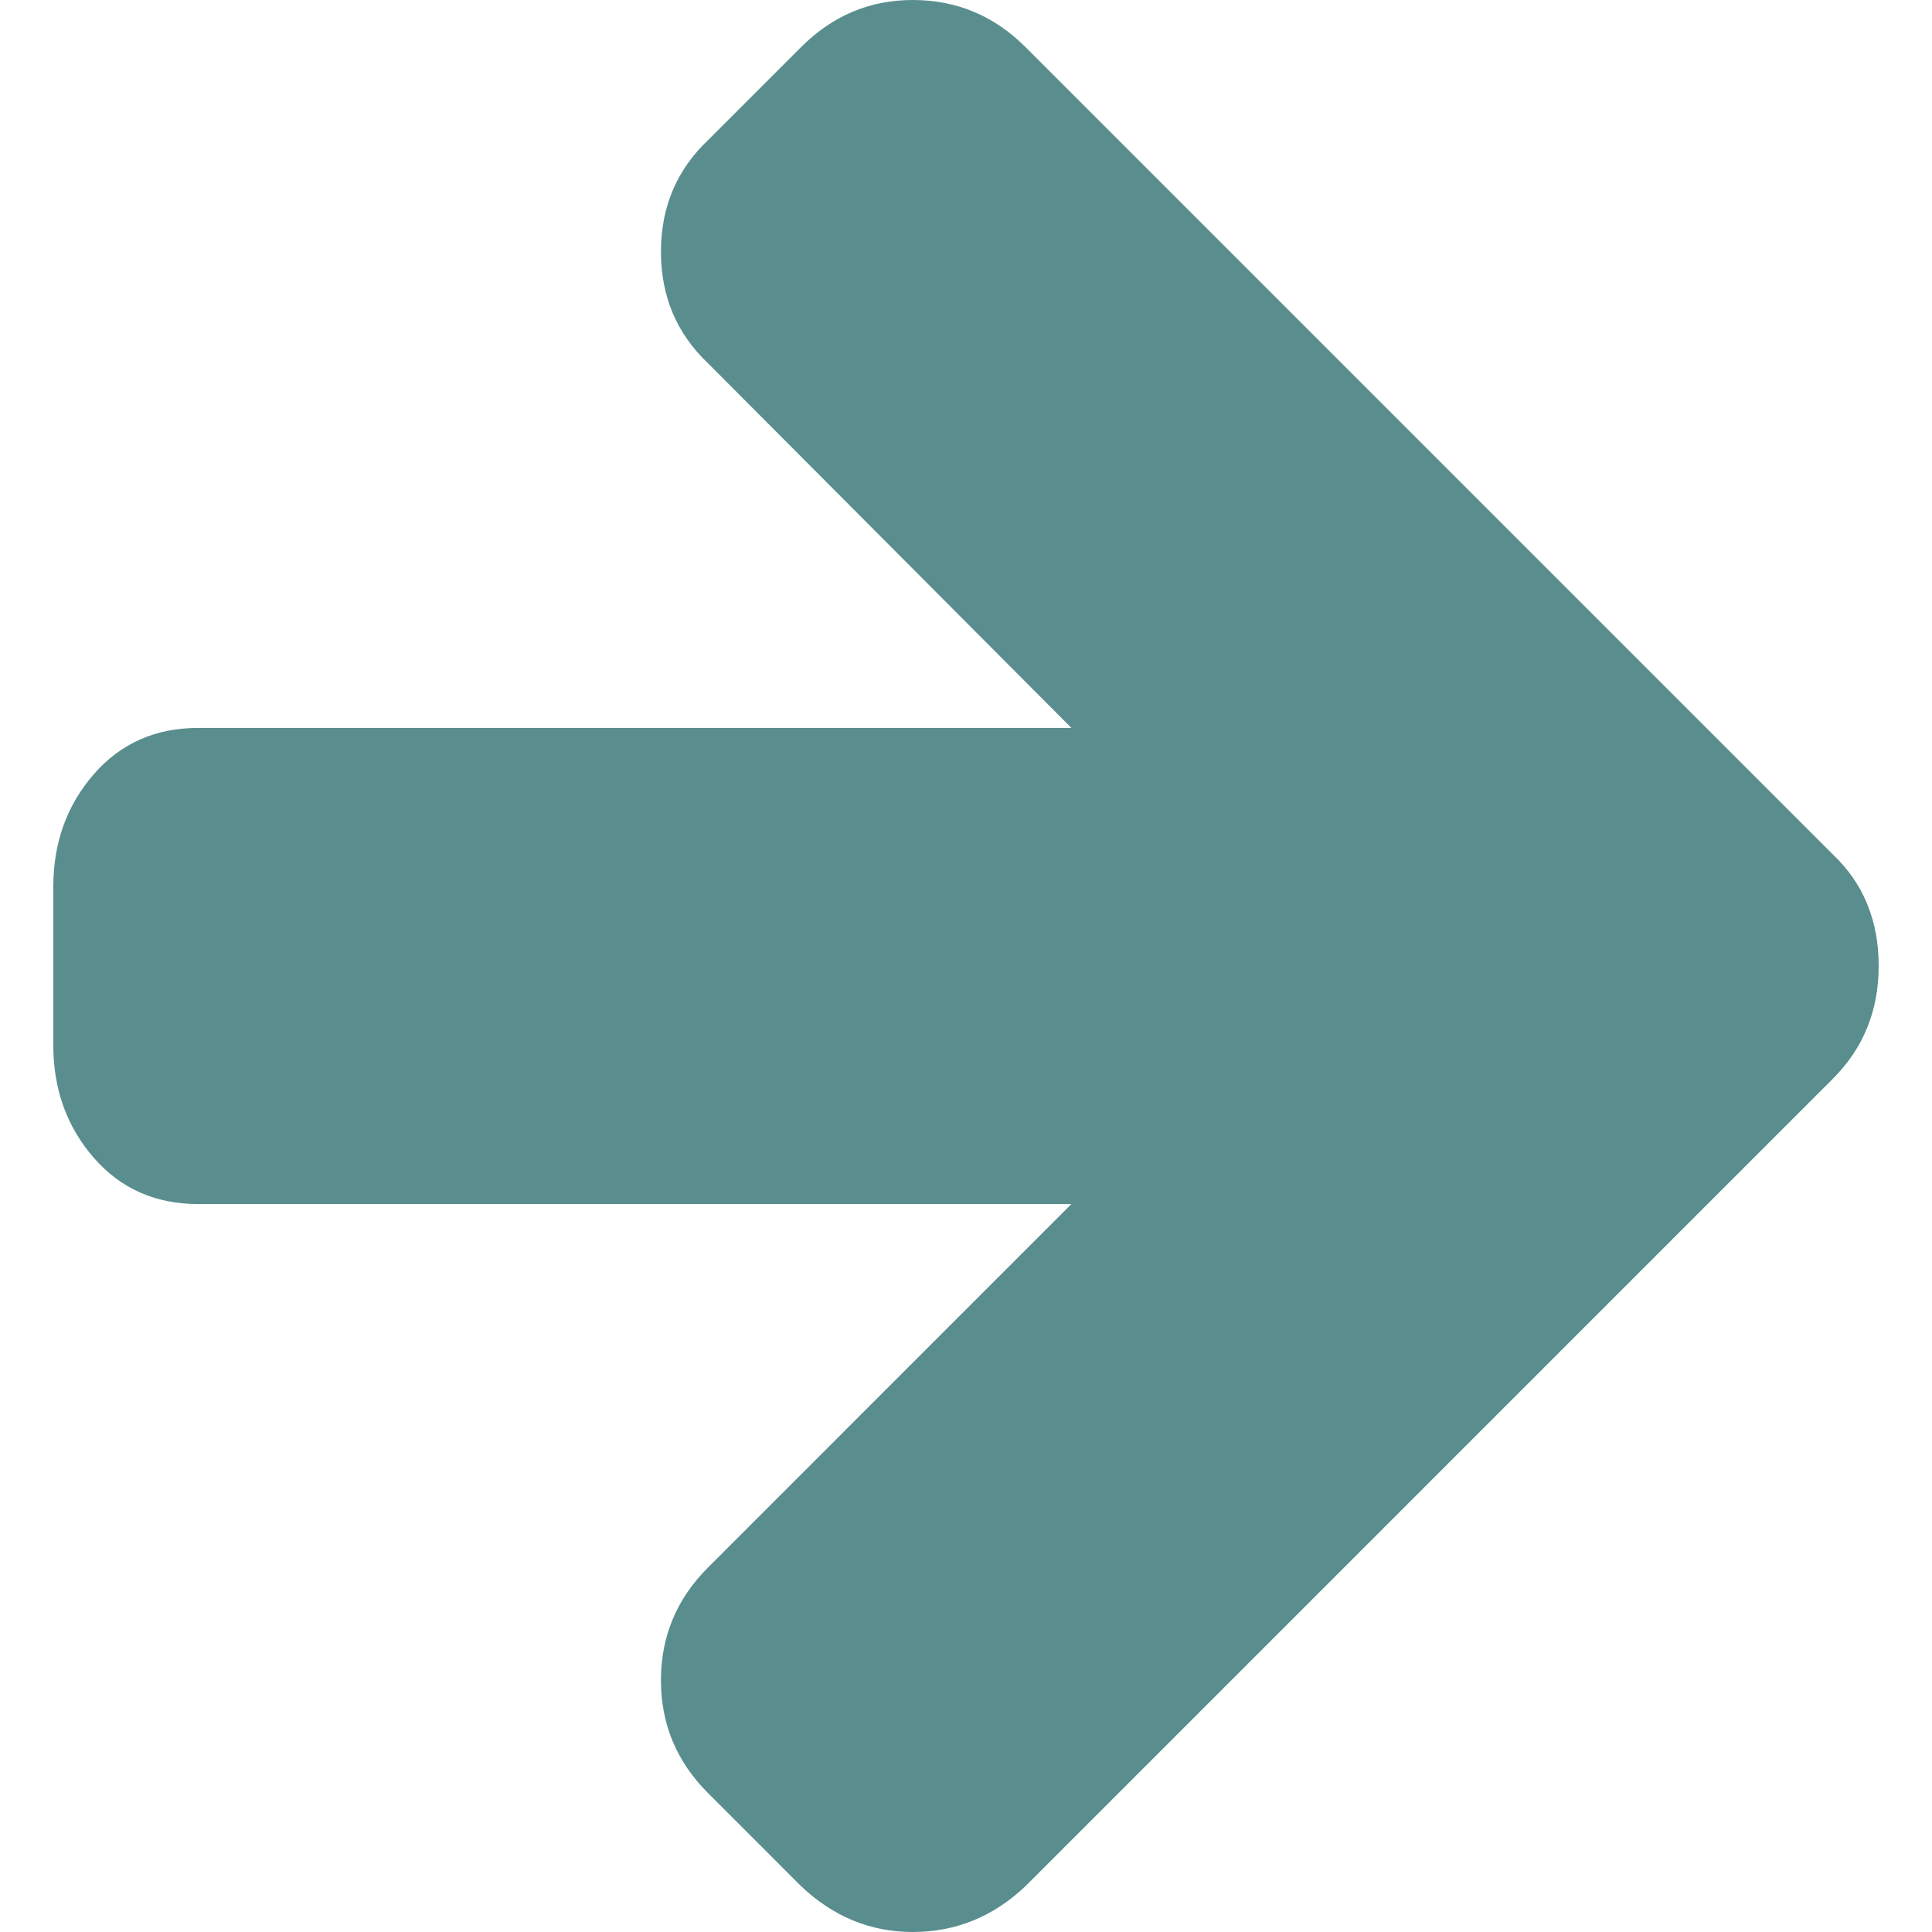
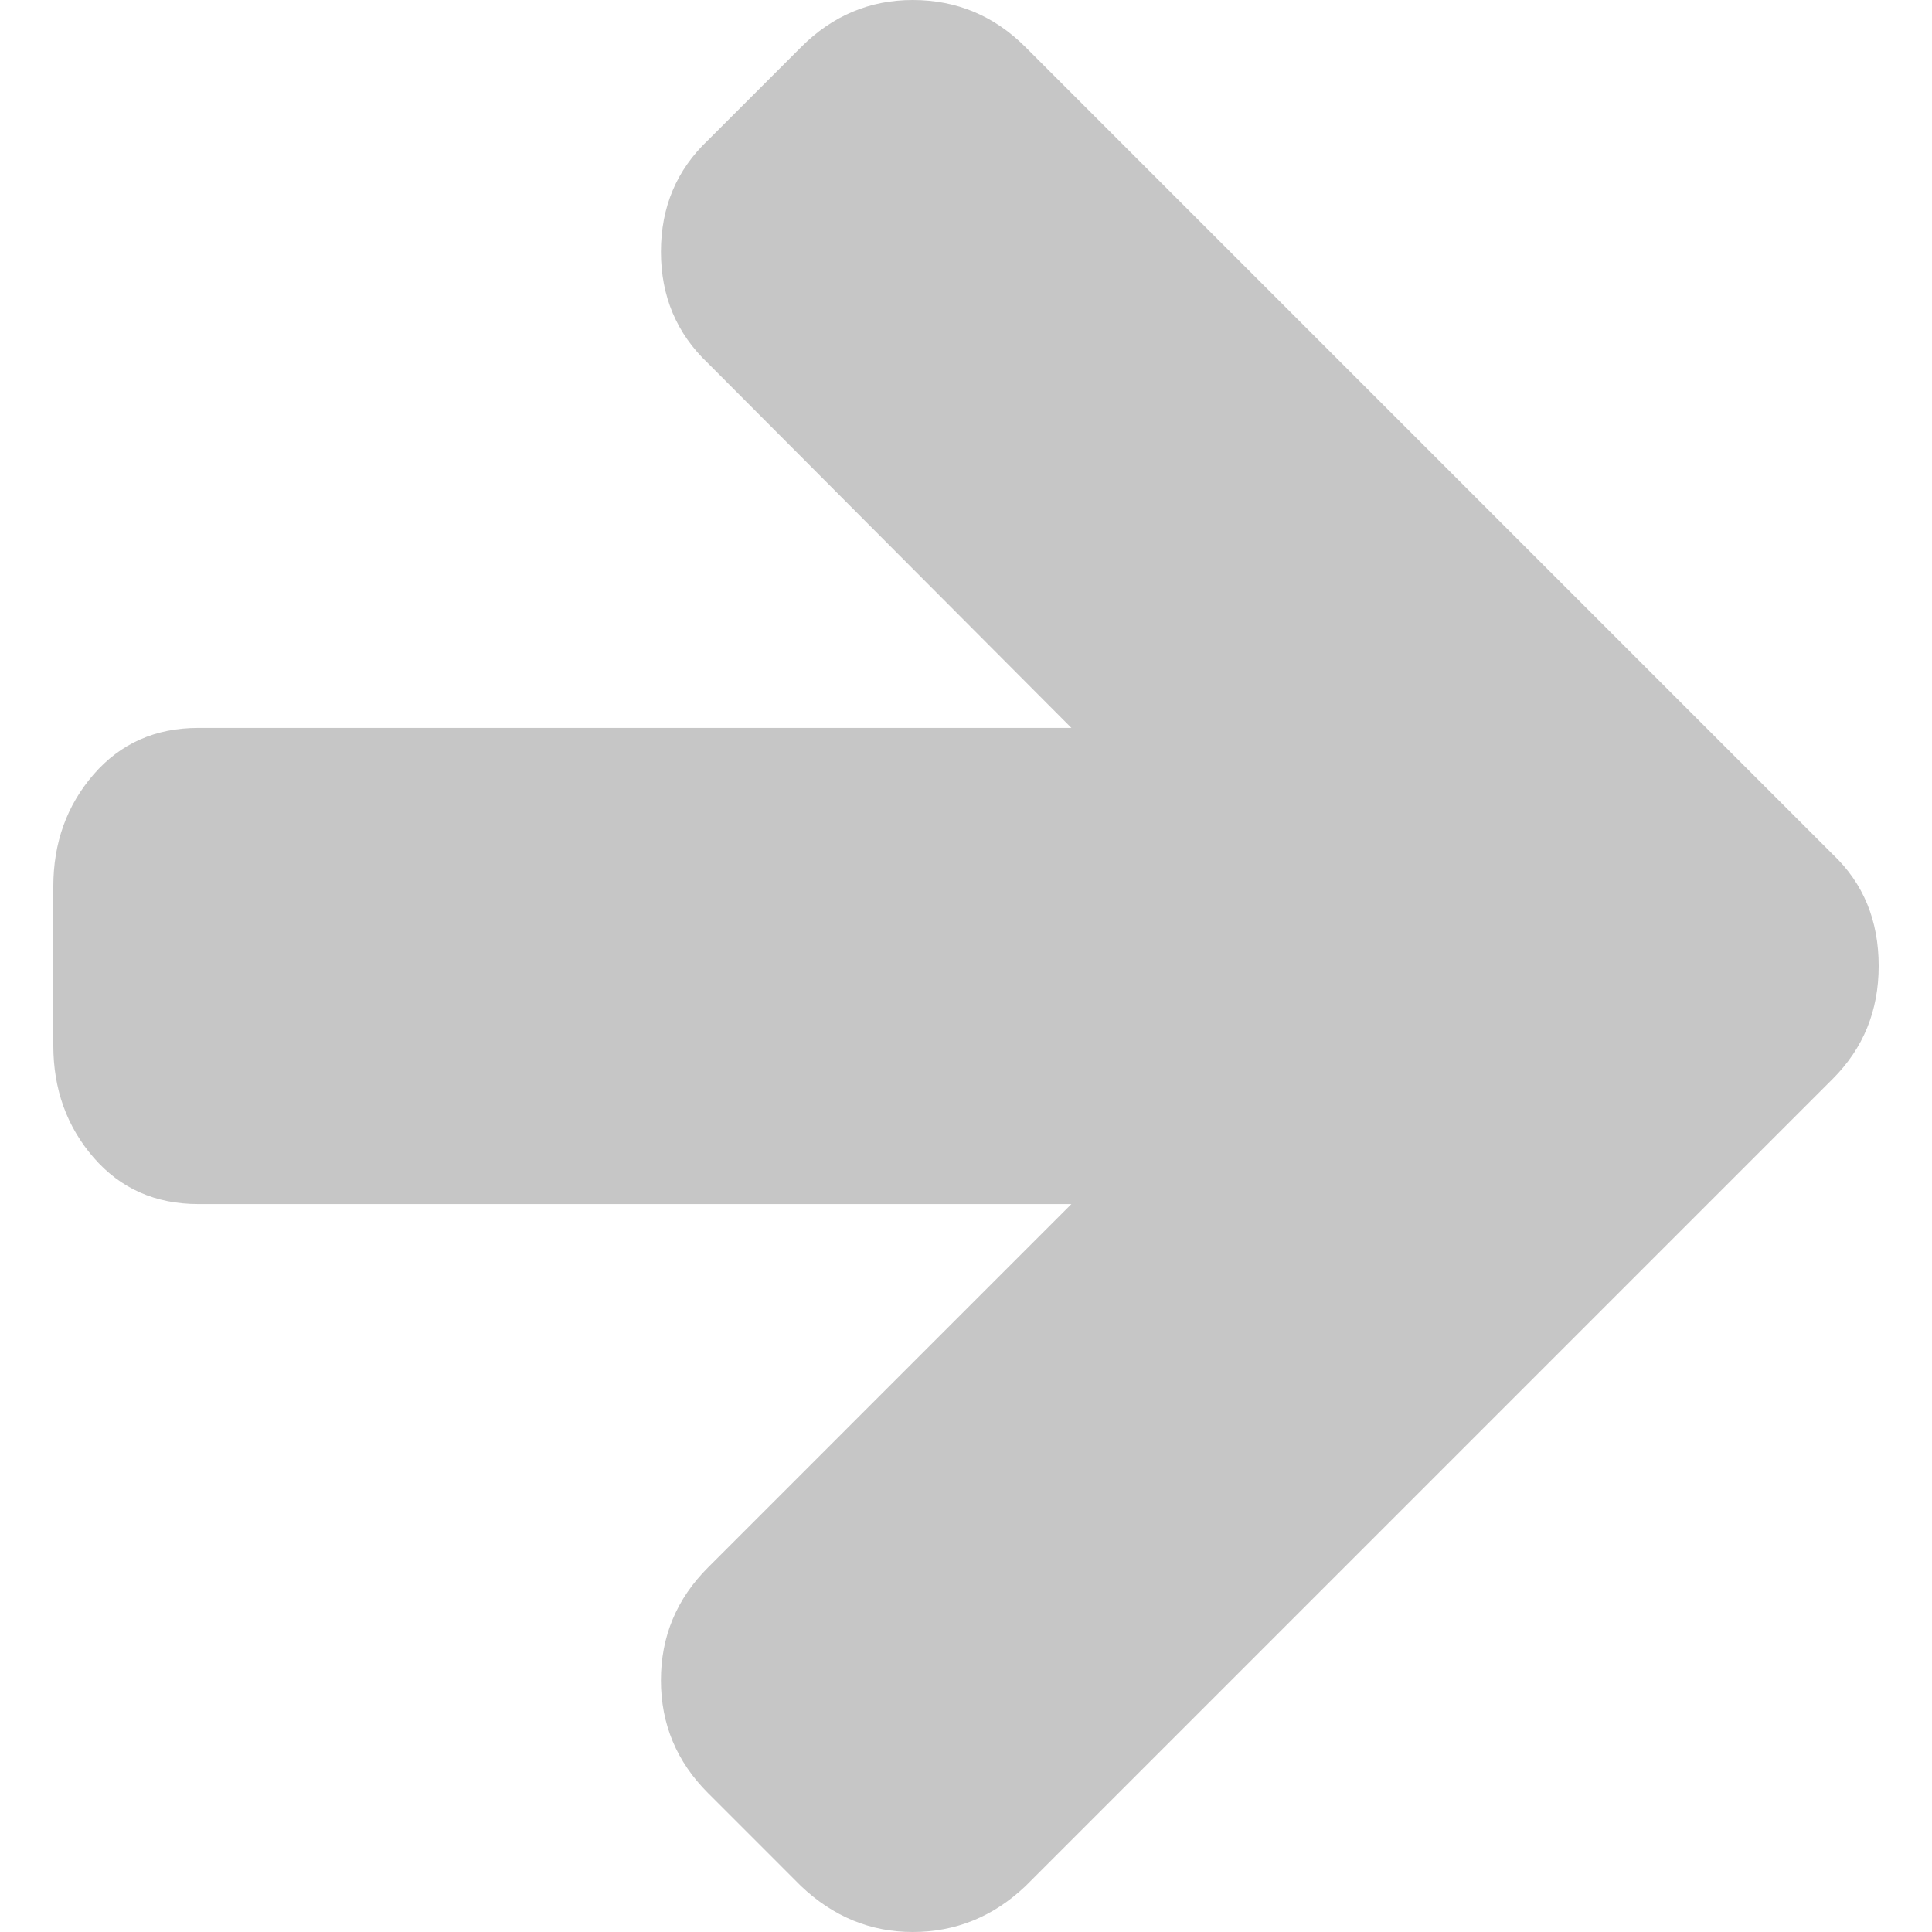
- <svg xmlns="http://www.w3.org/2000/svg" version="1.1" id="Capa_1" x="0px" y="0px" width="444.815px" height="444.815px" viewBox="0 0 444.815 444.815" style="fill:#5A8E8E; enable-background:new 0 0 444.815 444.815;" xml:space="preserve">
+ <svg xmlns="http://www.w3.org/2000/svg" version="1.1" id="Capa_1" x="0px" y="0px" width="444.815px" height="444.815px" viewBox="0 0 444.815 444.815" style="fill:#c6c6c6; enable-background:new 0 0 444.815 444.815;" xml:space="preserve">
  <g>
    <path d="M421.976,196.712L236.111,10.848C228.884,3.615,220.219,0,210.131,0c-9.9,0-18.464,3.615-25.697,10.848L163.023,32.26   c-7.234,6.853-10.85,15.418-10.85,25.697c0,10.277,3.616,18.842,10.85,25.697l83.653,83.937H45.677   c-9.895,0-17.937,3.568-24.123,10.707s-9.279,15.752-9.279,25.837v36.546c0,10.088,3.094,18.698,9.279,25.837   s14.228,10.704,24.123,10.704h200.995L163.02,360.88c-7.234,7.228-10.85,15.89-10.85,25.981c0,10.089,3.616,18.75,10.85,25.978   l21.411,21.412c7.426,7.043,15.99,10.564,25.697,10.564c9.899,0,18.562-3.521,25.981-10.564l185.864-185.864   c7.043-7.043,10.567-15.701,10.567-25.981C432.54,211.939,429.016,203.37,421.976,196.712z" />
  </g>
  <g>
</g>
  <g>
</g>
  <g>
</g>
  <g>
</g>
  <g>
</g>
  <g>
</g>
  <g>
</g>
  <g>
</g>
  <g>
</g>
  <g>
</g>
  <g>
</g>
  <g>
</g>
  <g>
</g>
  <g>
</g>
  <g>
</g>
</svg>
